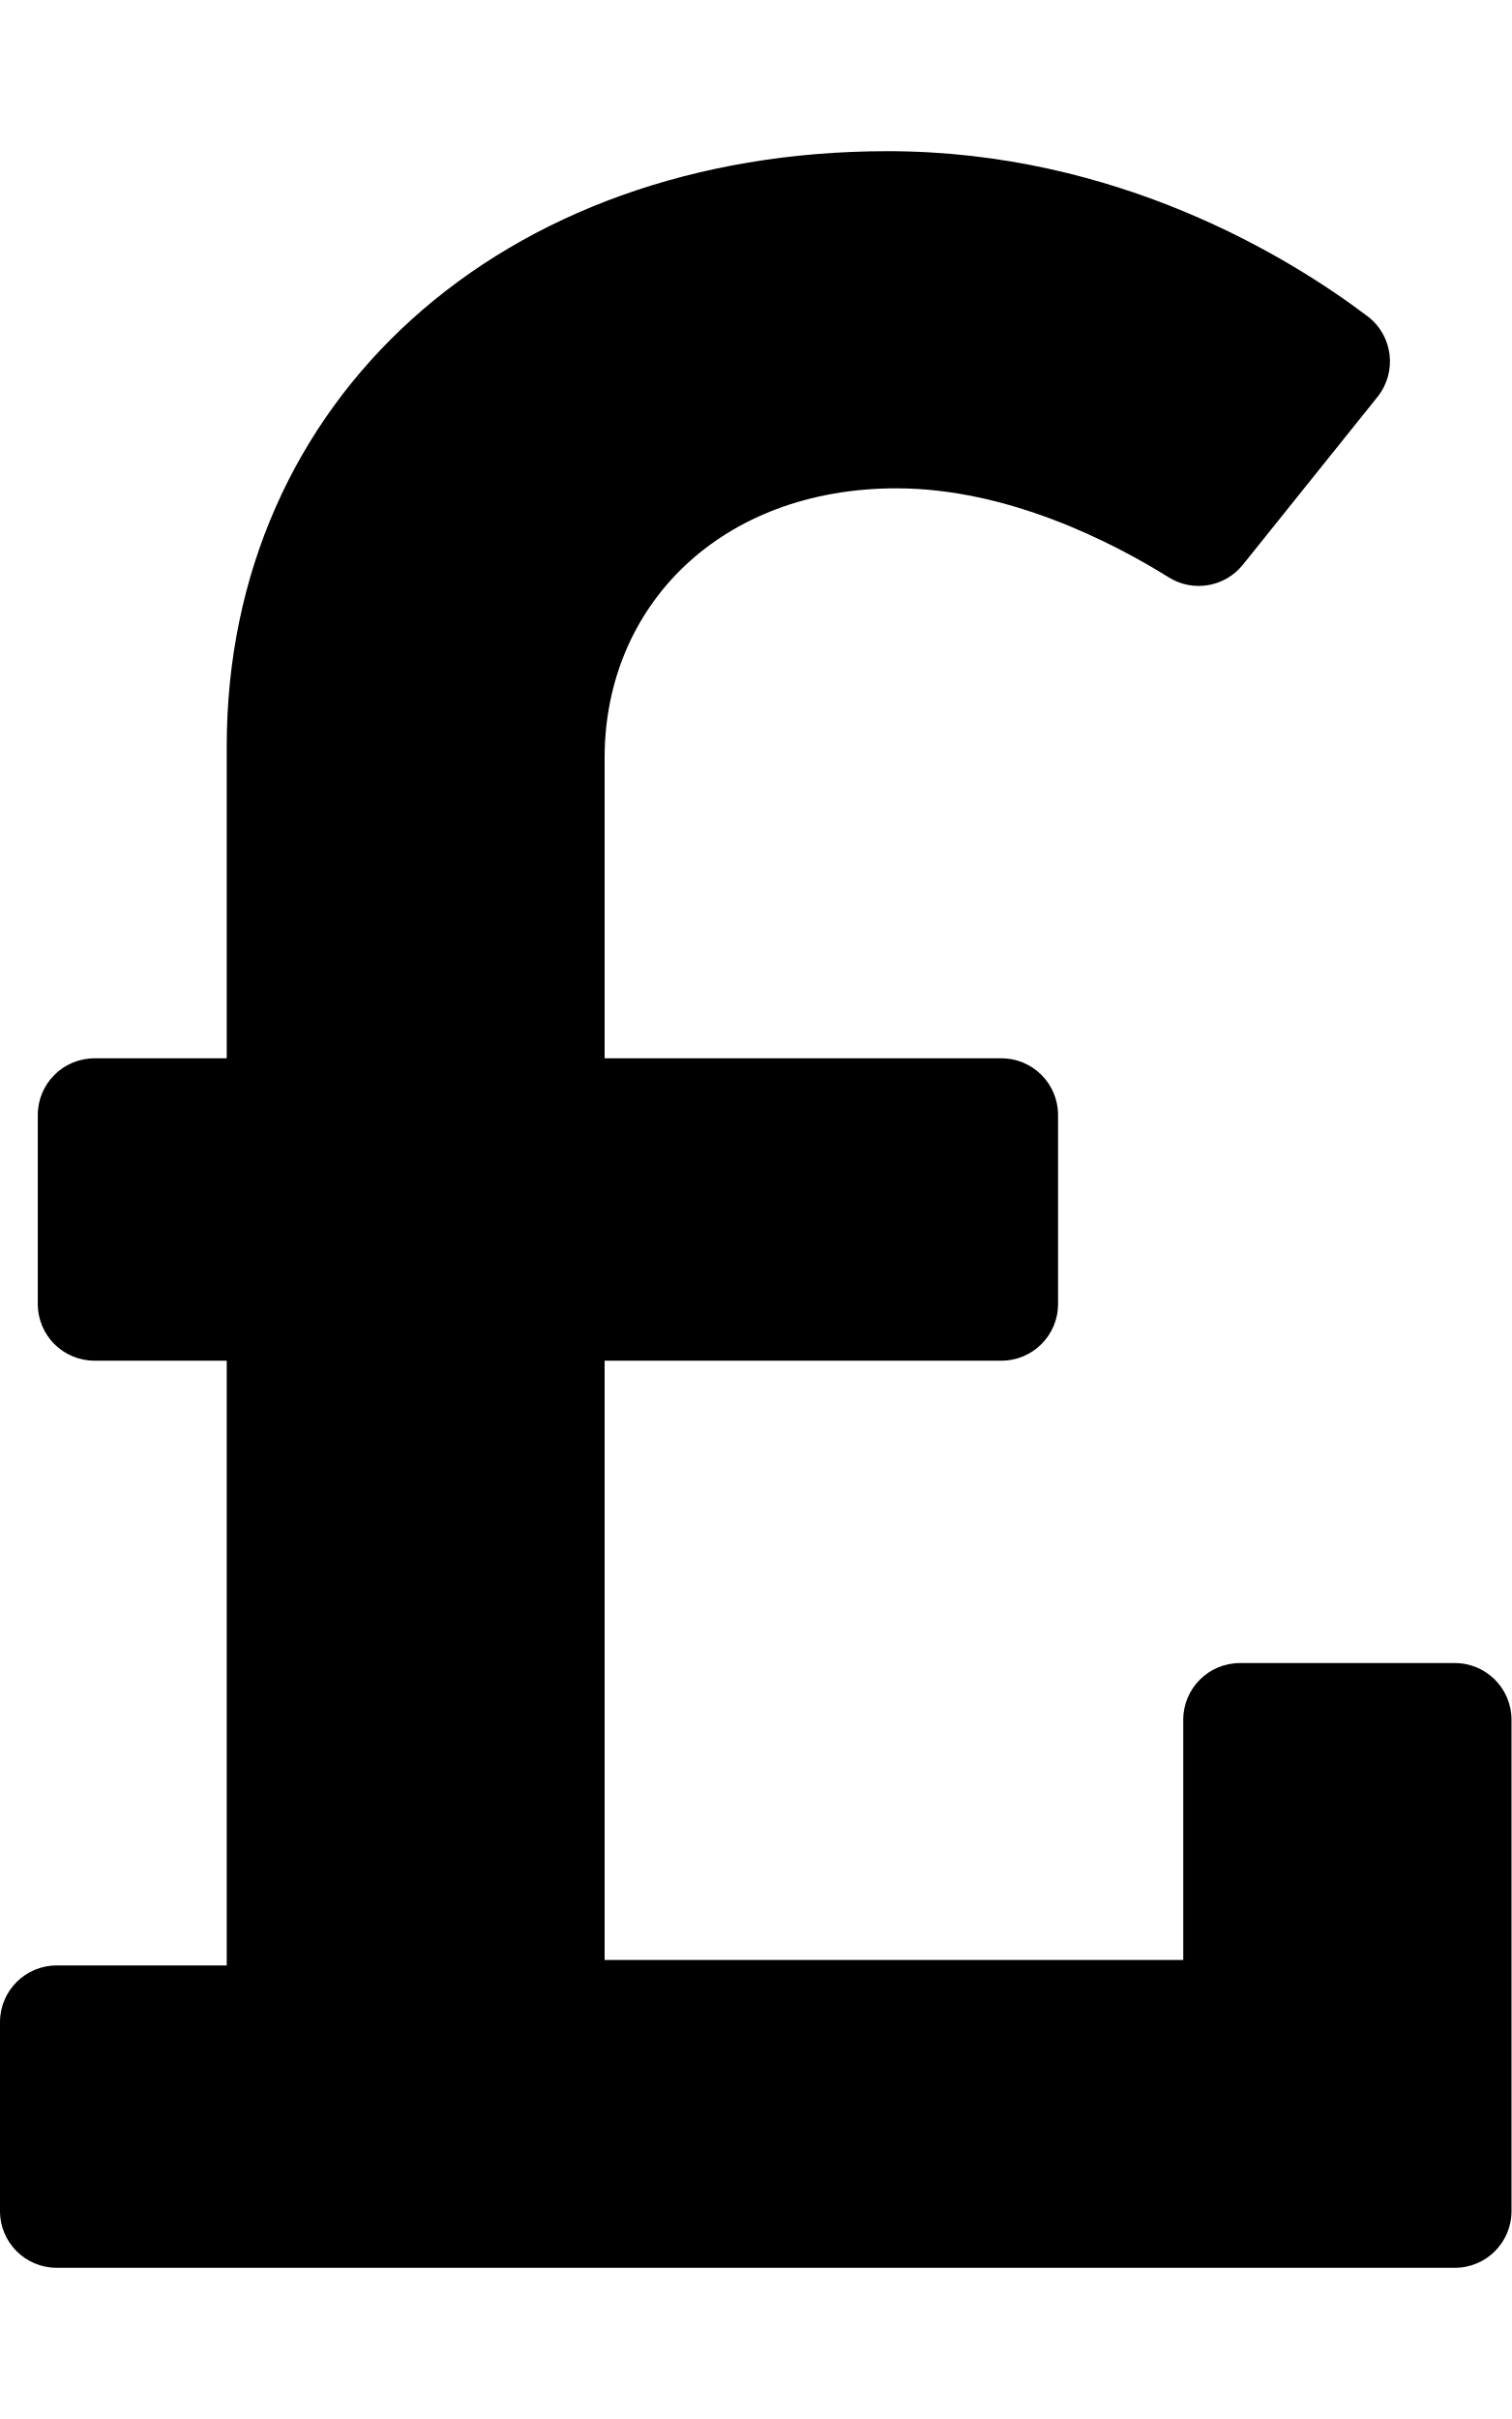
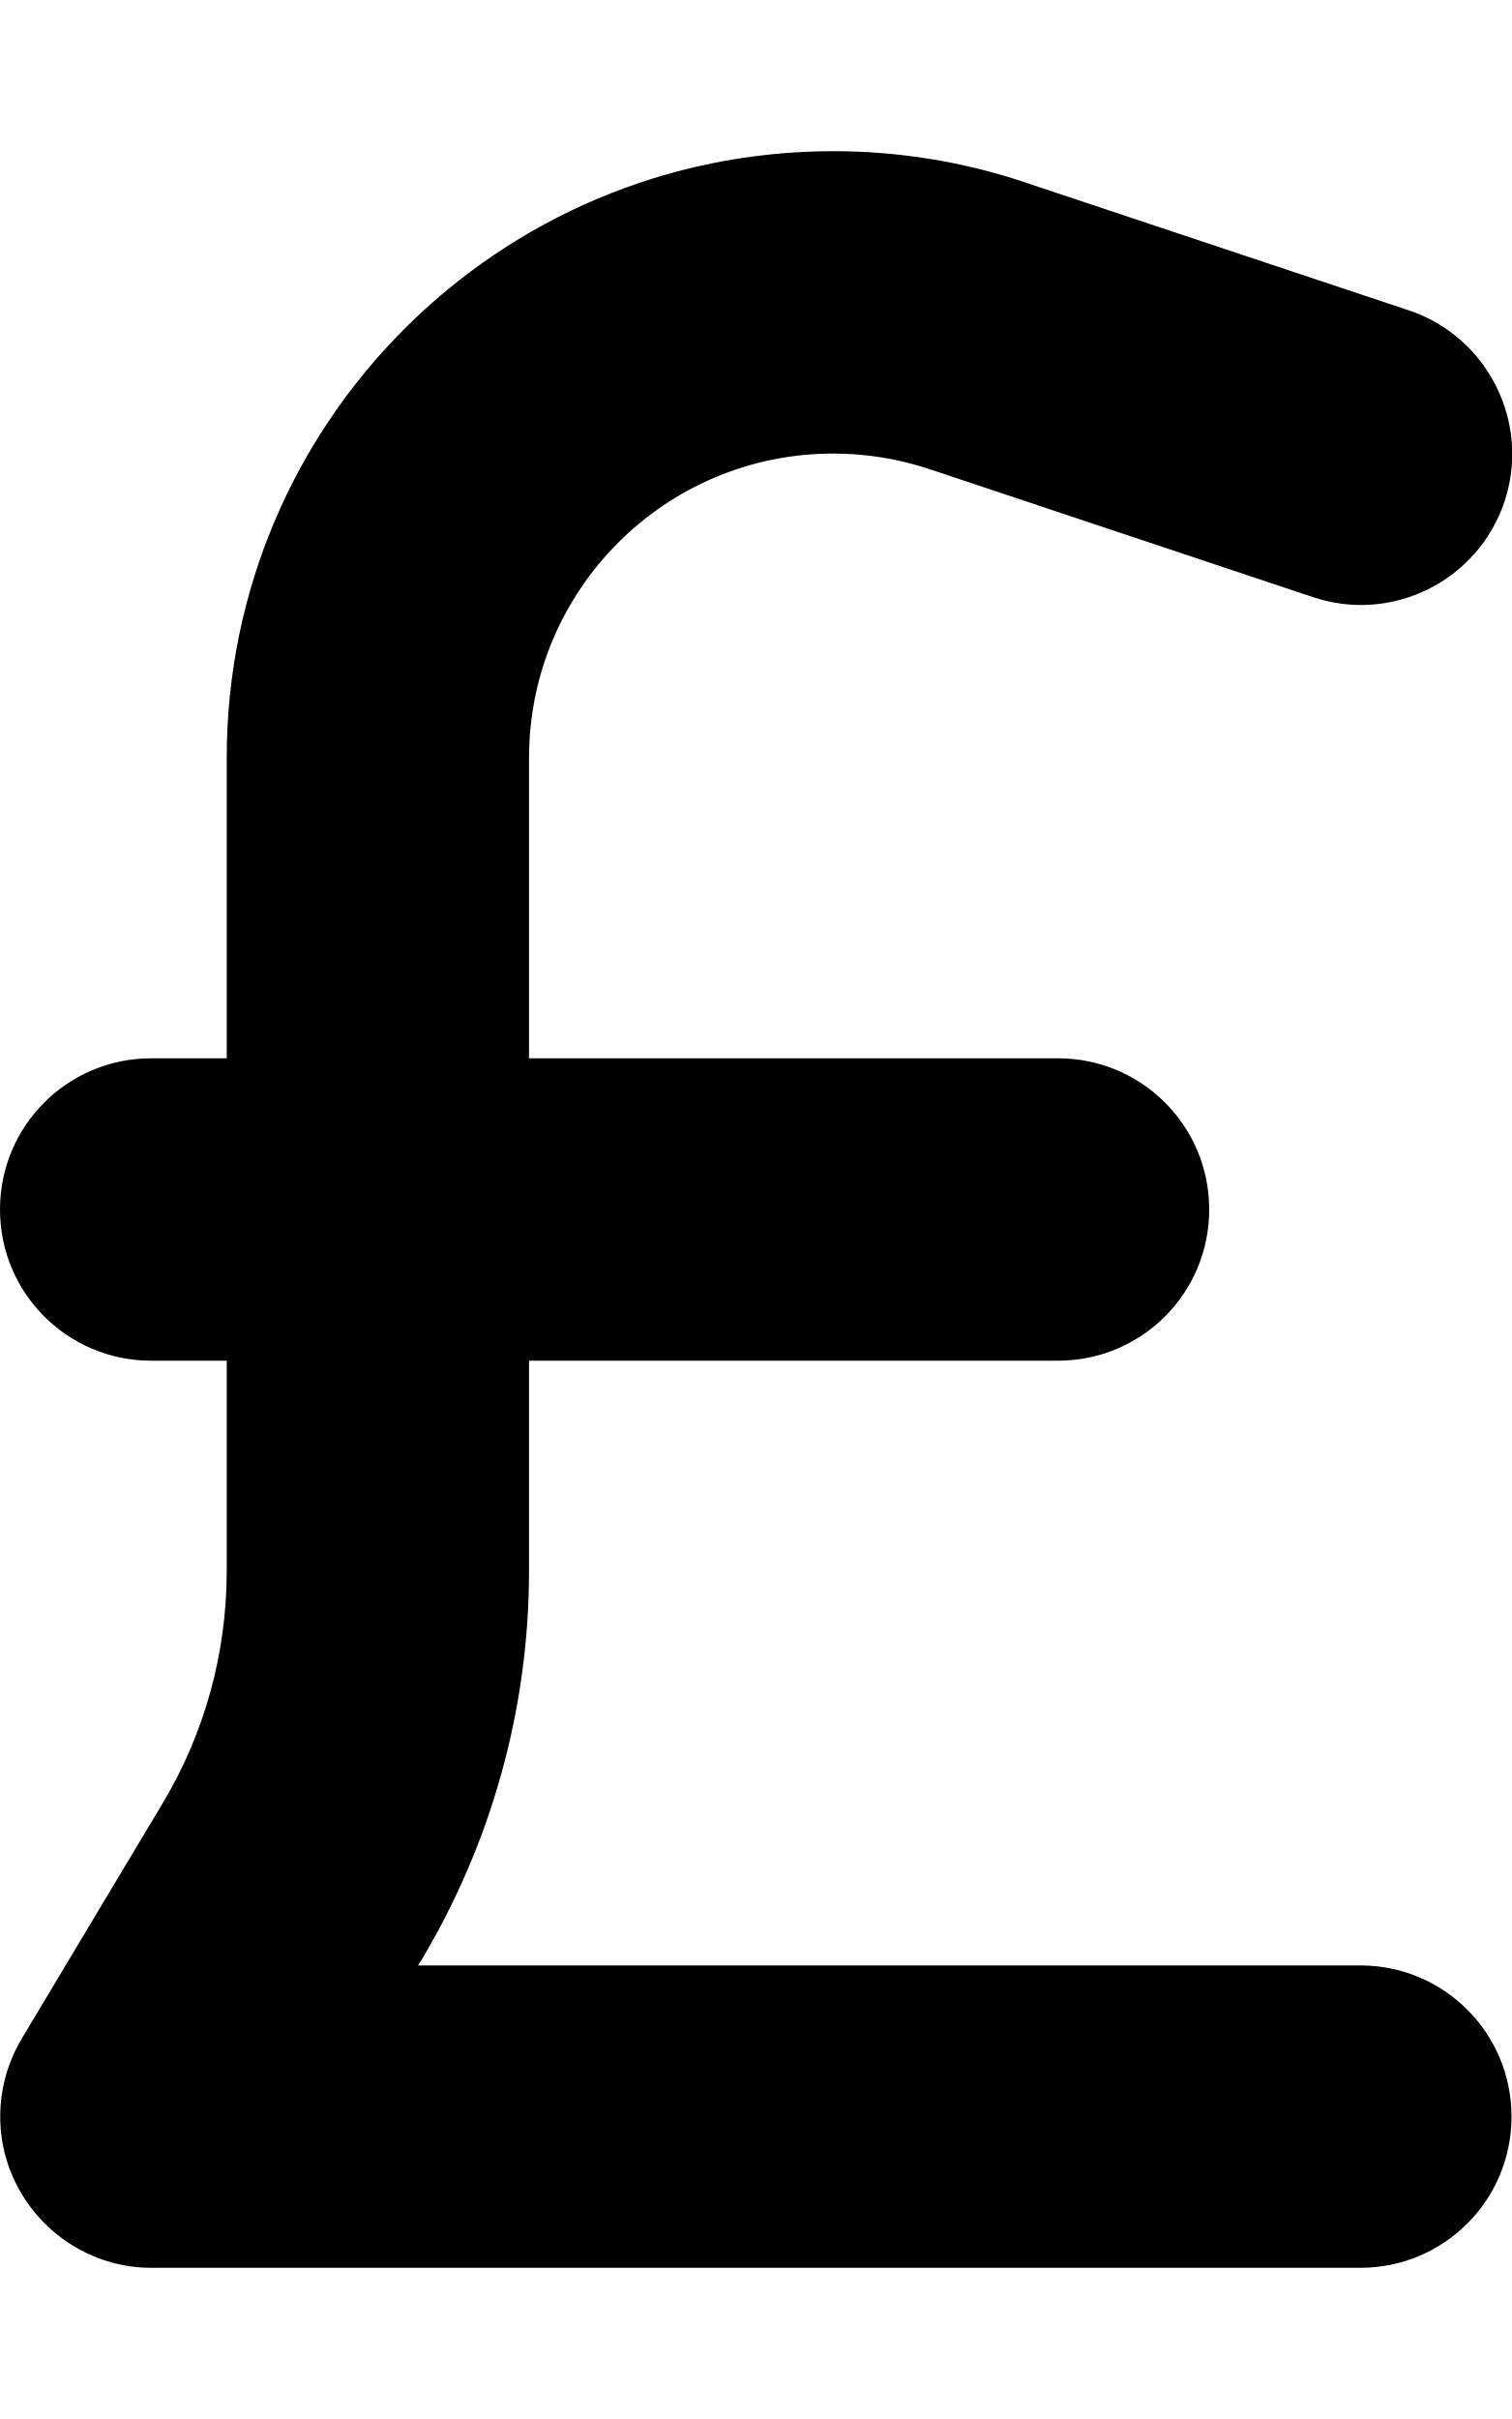
<svg xmlns="http://www.w3.org/2000/svg" viewBox="0 0 320 512">
-   <path d="M308 352h-45.495c-6.627 0-12 5.373-12 12v50.848H128V288h84c6.627 0 12-5.373 12-12v-40c0-6.627-5.373-12-12-12h-84v-63.556c0-32.266 24.562-57.086 61.792-57.086 23.658 0 45.878 11.505 57.652 18.849 5.151 3.213 11.888 2.051 15.688-2.685l28.493-35.513c4.233-5.276 3.279-13.005-2.119-17.081C273.124 54.56 236.576 32 187.931 32 106.026 32 48 84.742 48 157.961V224H20c-6.627 0-12 5.373-12 12v40c0 6.627 5.373 12 12 12h28v128H12c-6.627 0-12 5.373-12 12v40c0 6.627 5.373 12 12 12h296c6.627 0 12-5.373 12-12V364c0-6.627-5.373-12-12-12z" />
+   <path d="M112 160.4c0-35.5 28.8-64.4 64.4-64.4c6.9 0 13.8 1.1 20.4 3.3l81.2 27.1c16.8 5.6 34.9-3.5 40.5-20.2s-3.5-34.9-20.2-40.5L217 38.6c-13.1-4.4-26.8-6.6-40.6-6.6C105.5 32 48 89.5 48 160.4V224H32c-17.7 0-32 14.3-32 32s14.3 32 32 32H48v44.5c0 17.4-4.7 34.5-13.7 49.4L4.6 431.5c-5.9 9.9-6.1 22.2-.4 32.2S20.5 480 32 480H288c17.7 0 32-14.3 32-32s-14.3-32-32-32H88.5l.7-1.1C104.1 390 112 361.5 112 332.5V288H224c17.7 0 32-14.3 32-32s-14.3-32-32-32H112V160.4z" />
</svg>
